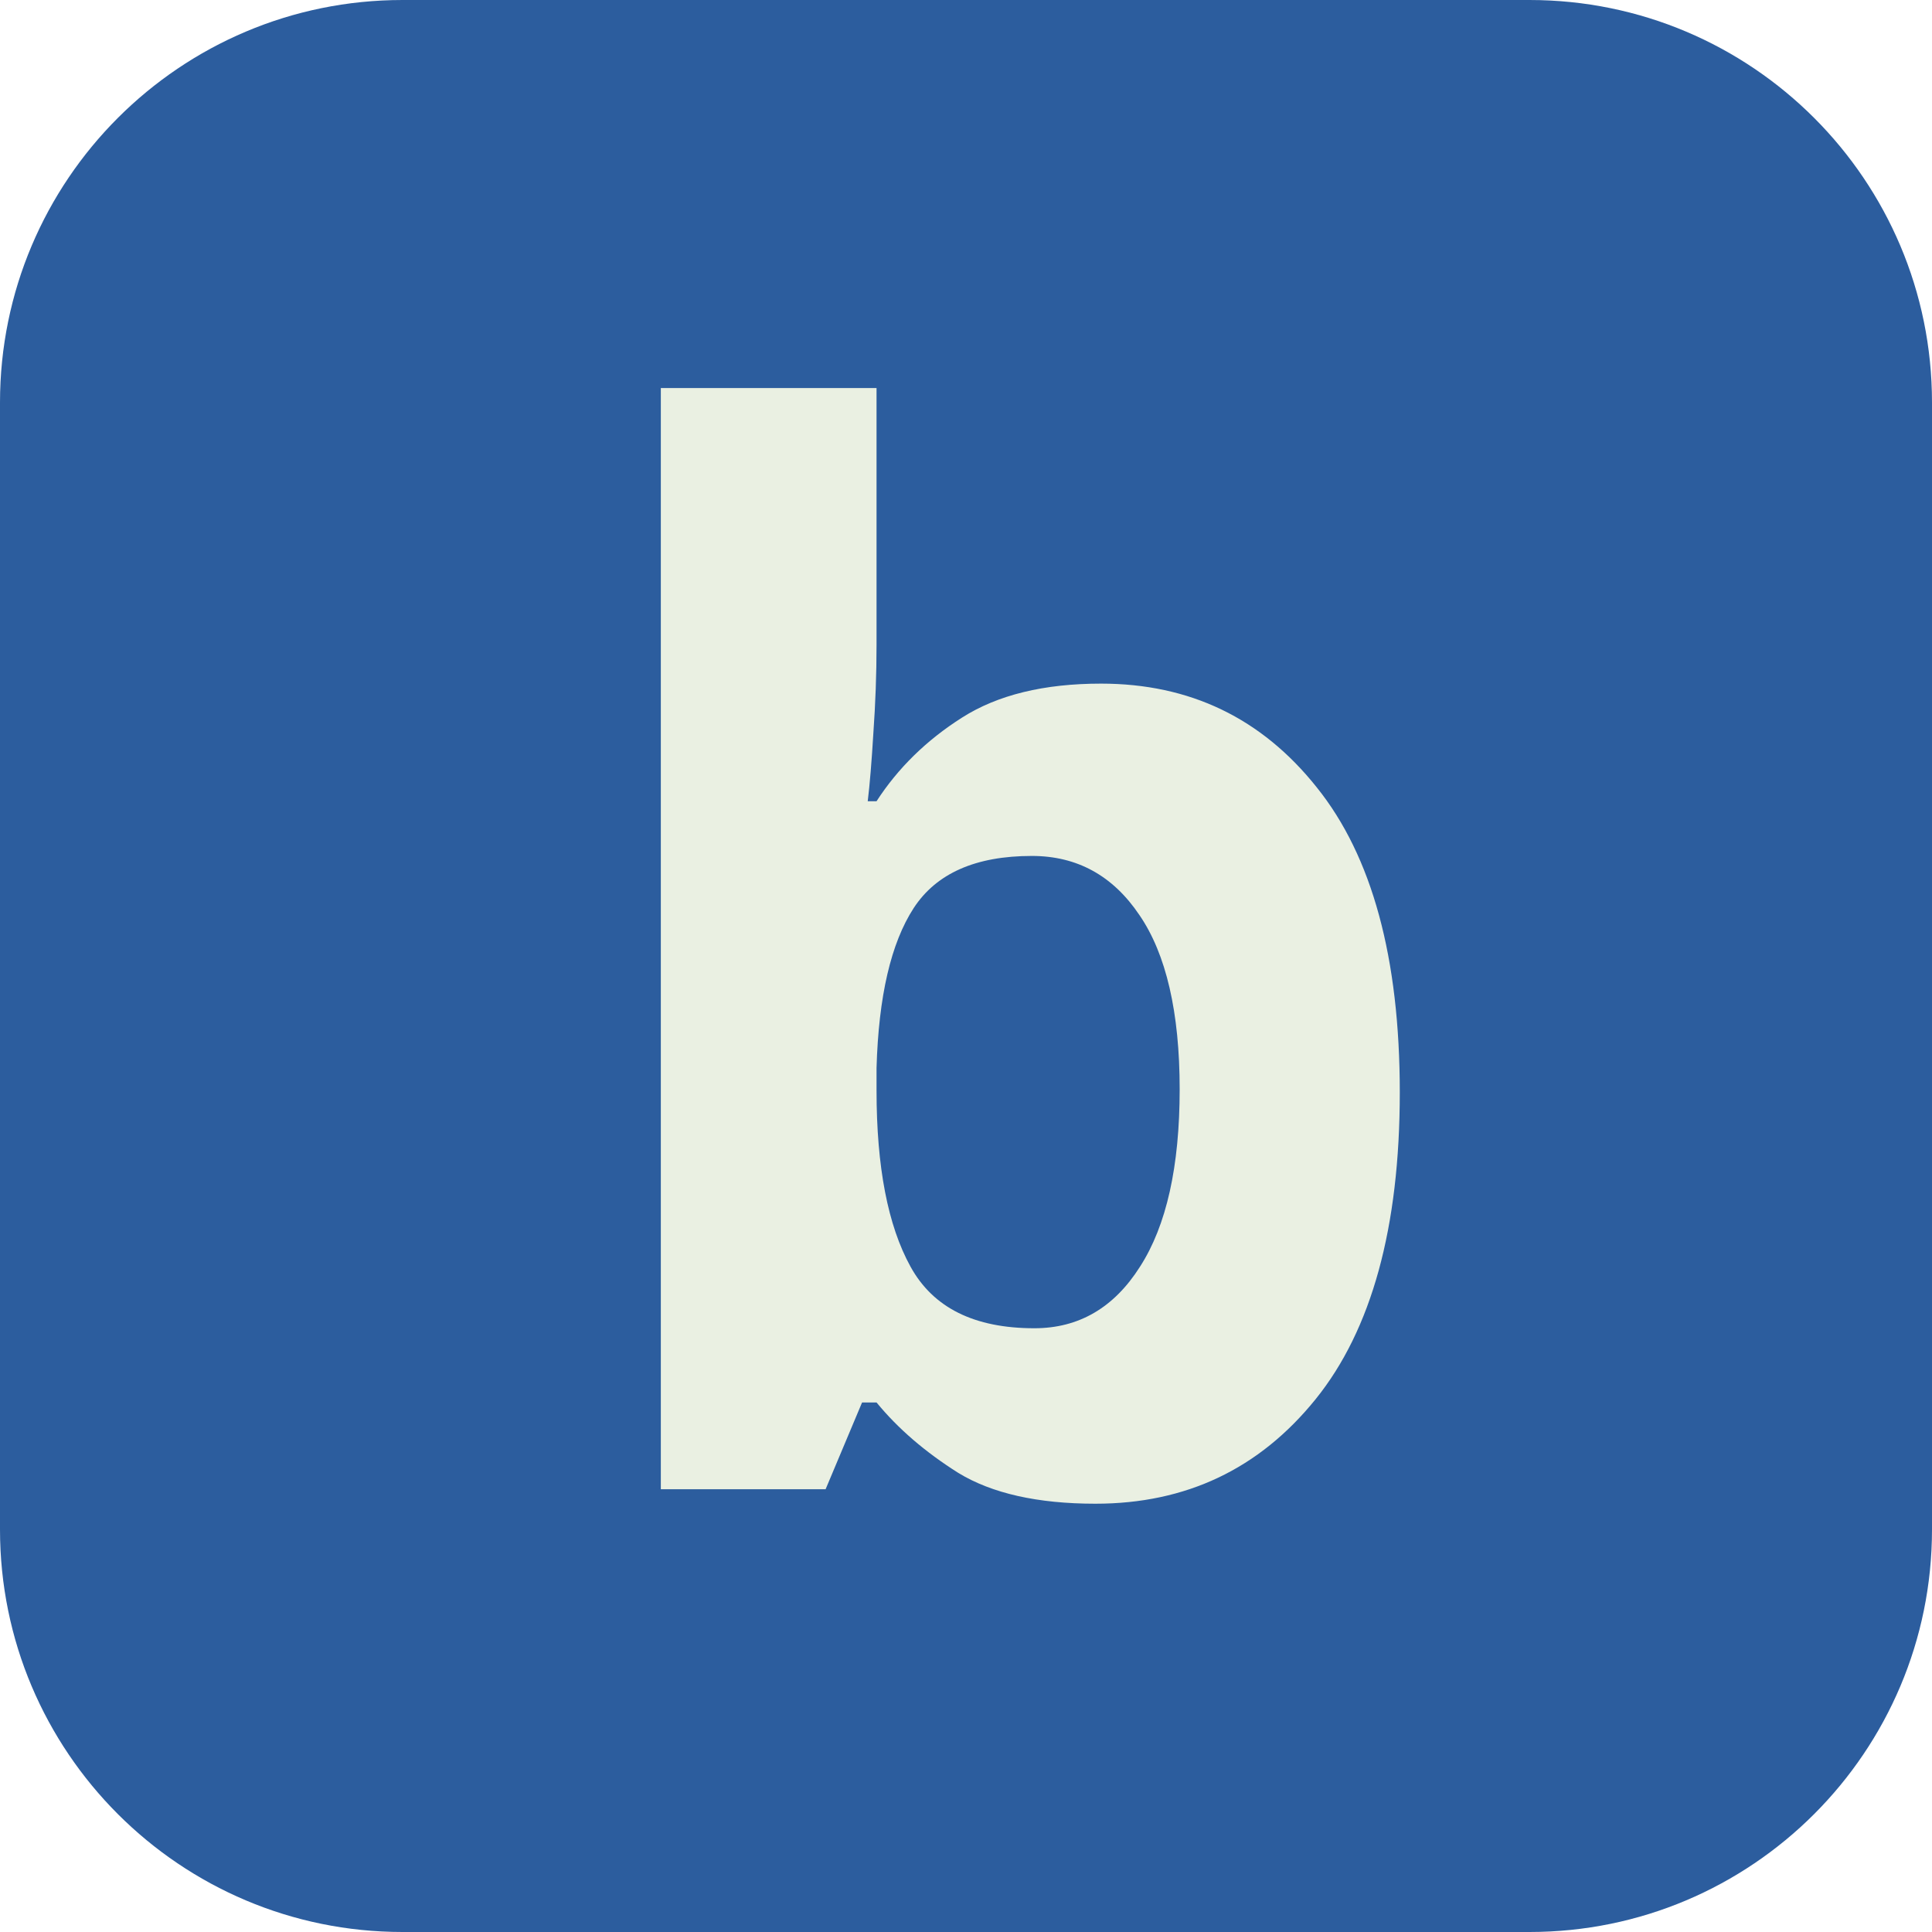
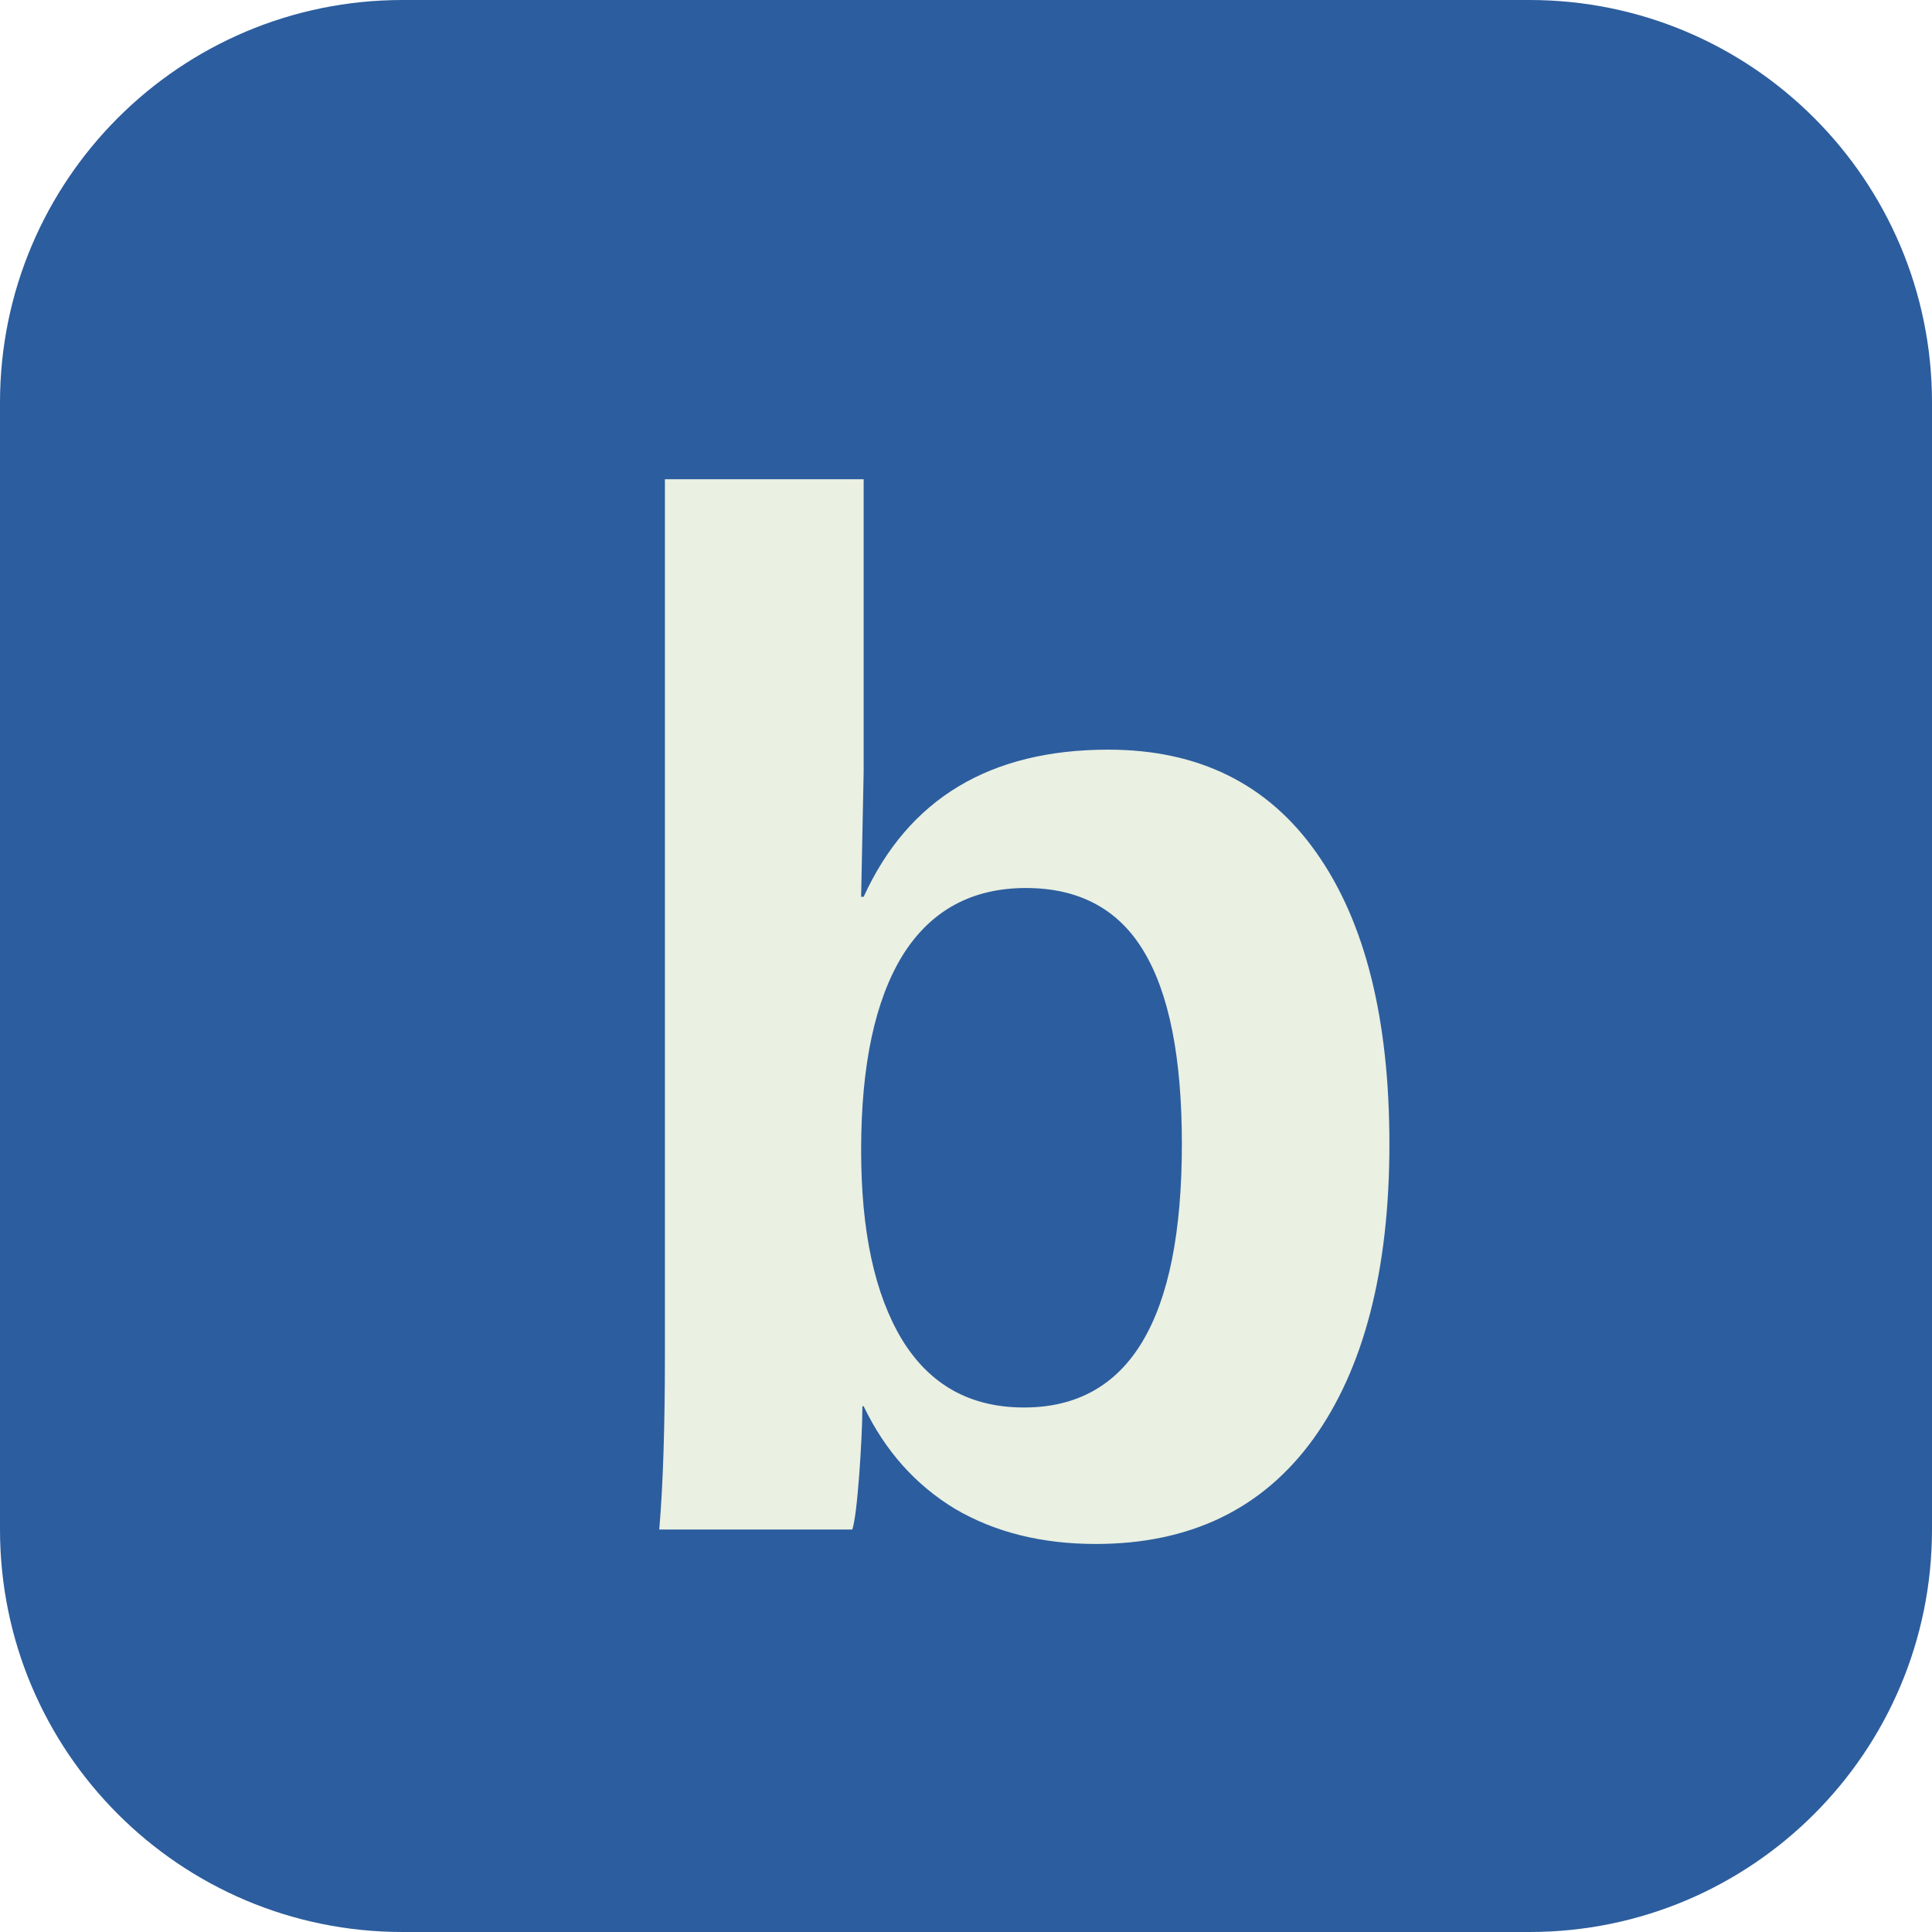
<svg xmlns="http://www.w3.org/2000/svg" viewBox="0 0 48 48">
  <rect width="48" height="48" rx="10" fill="#2c5d9e" />
-   <text x="25" y="37" font-family="'IBM Plex Sans Condensed', 'IBM Plex Sans', system-ui, sans-serif" font-weight="800" font-size="36" text-anchor="middle" fill="#eaf0e2">b</text>
+   <text x="25" y="38" font-family="'Arial Black', Arial, Helvetica, sans-serif" font-weight="900" font-size="36" text-anchor="middle" fill="#eaf0e2">b</text>
</svg>
